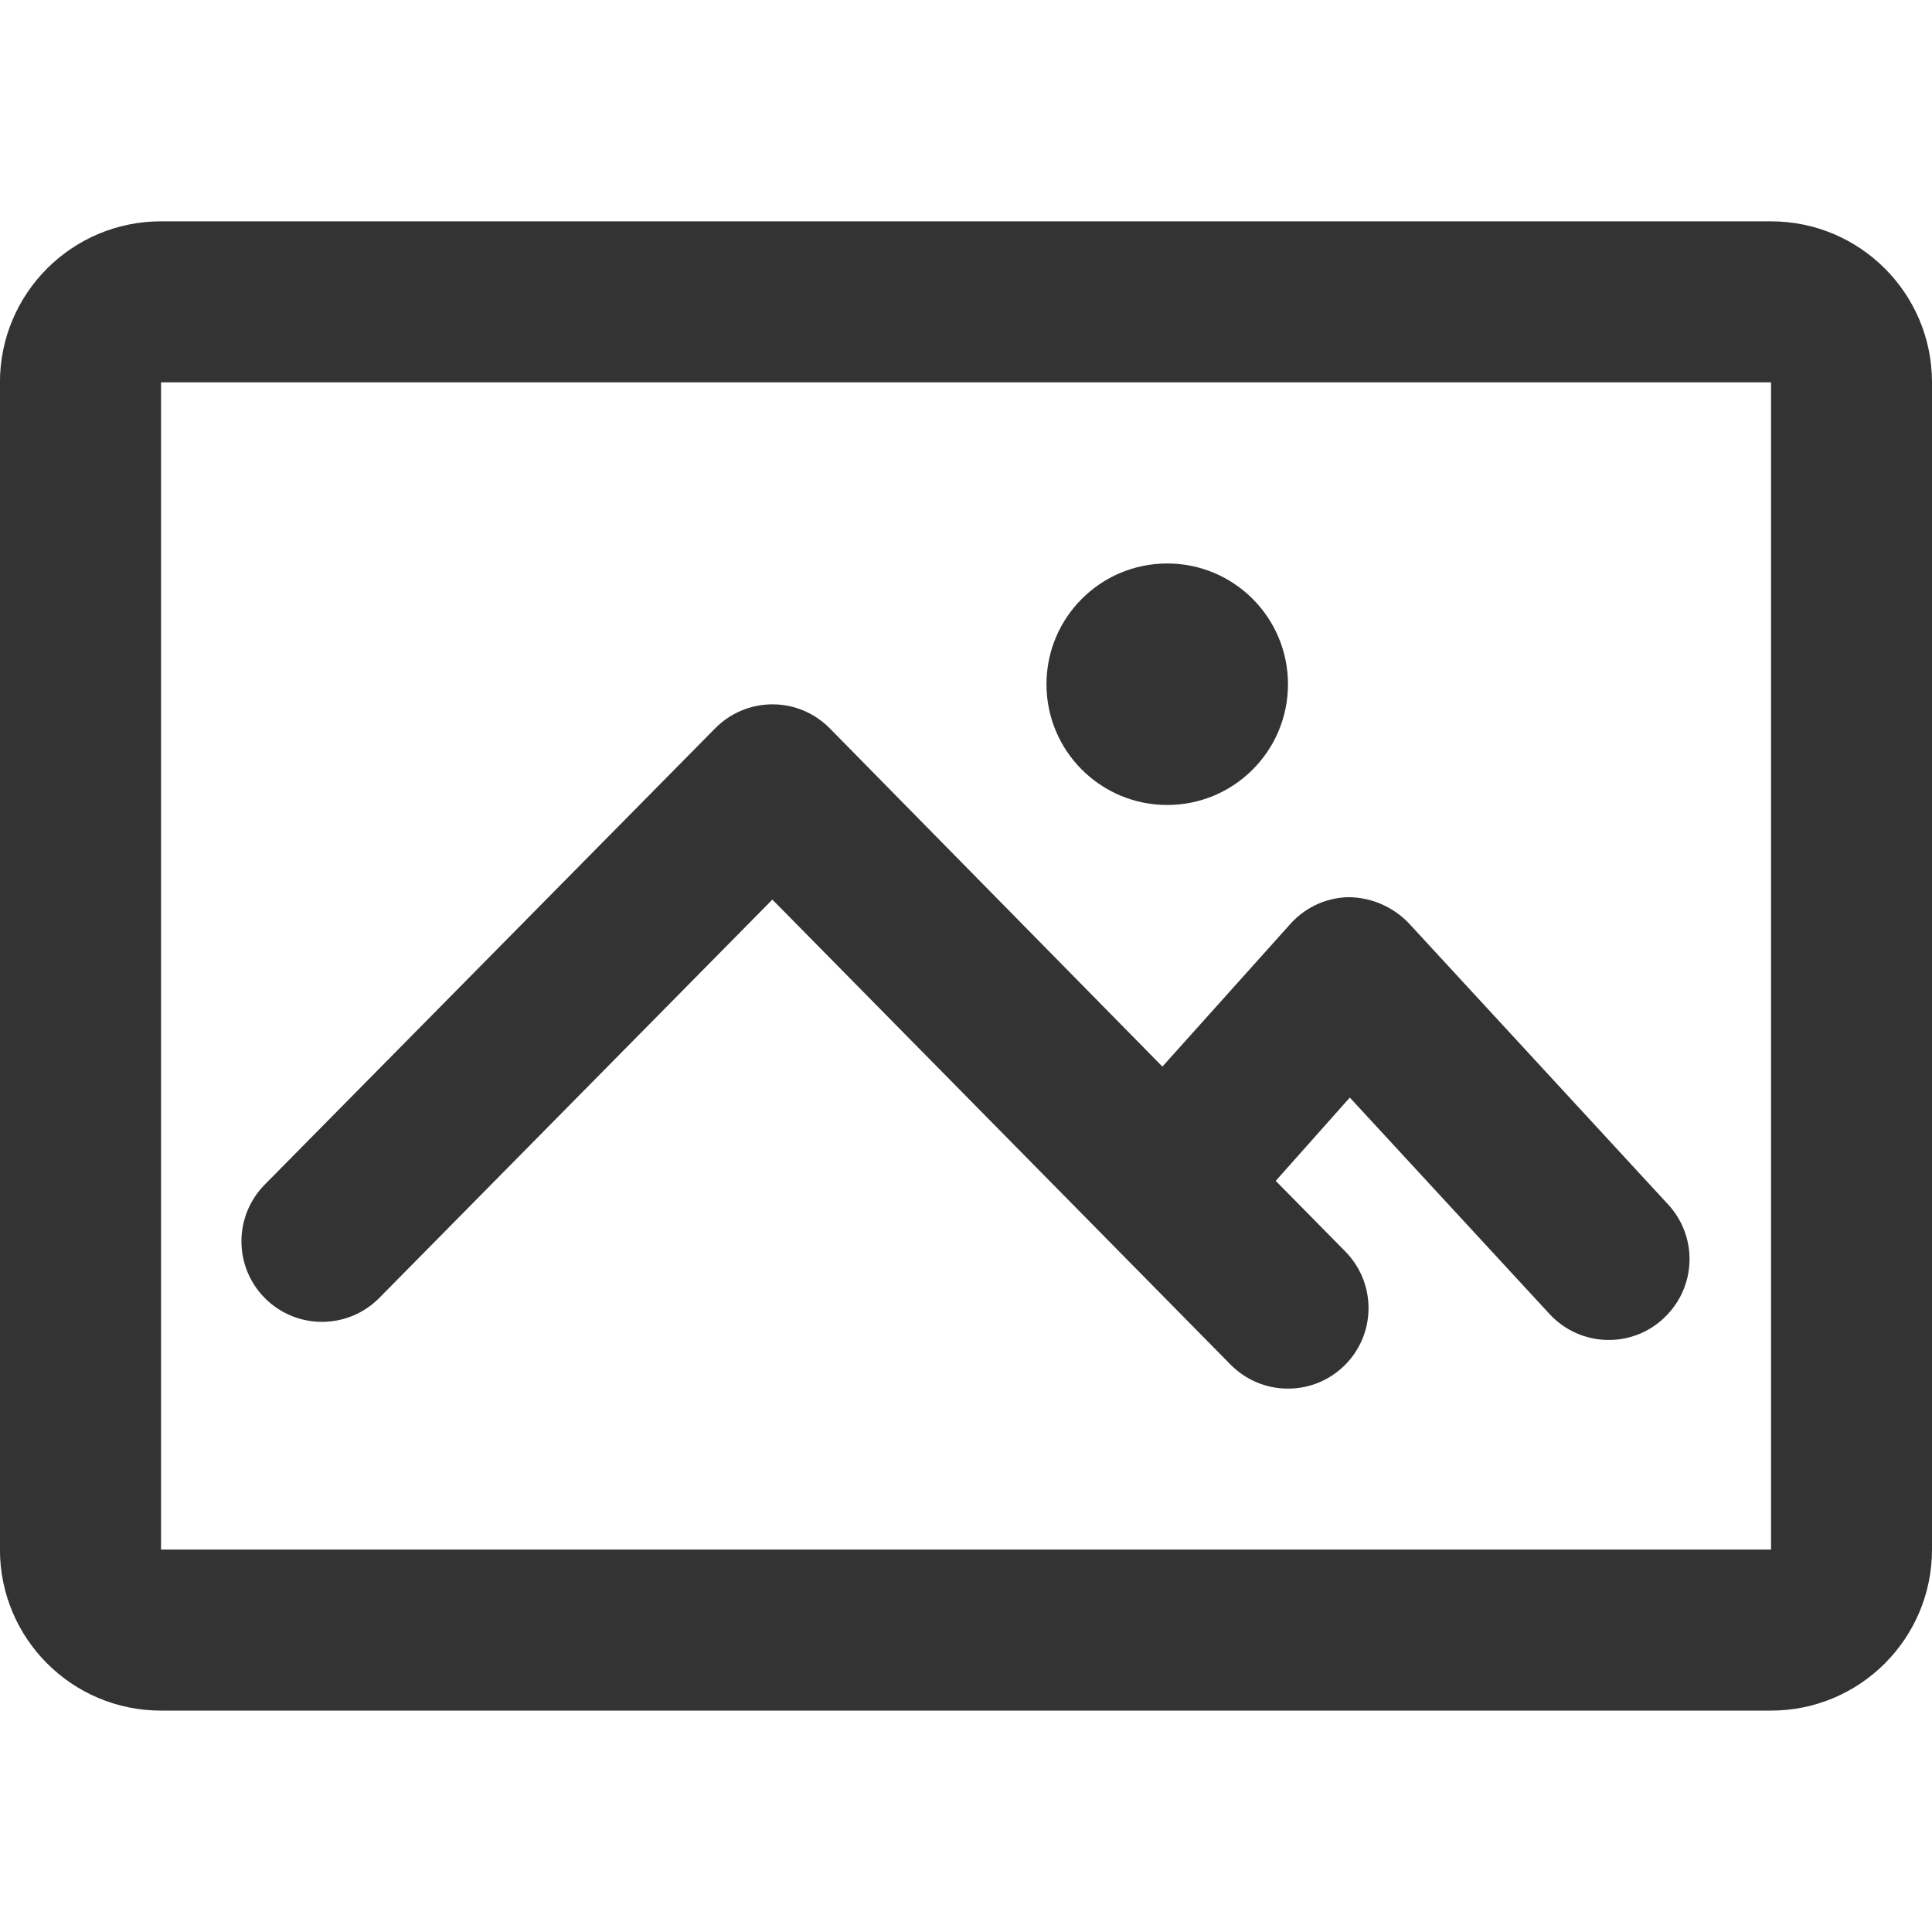
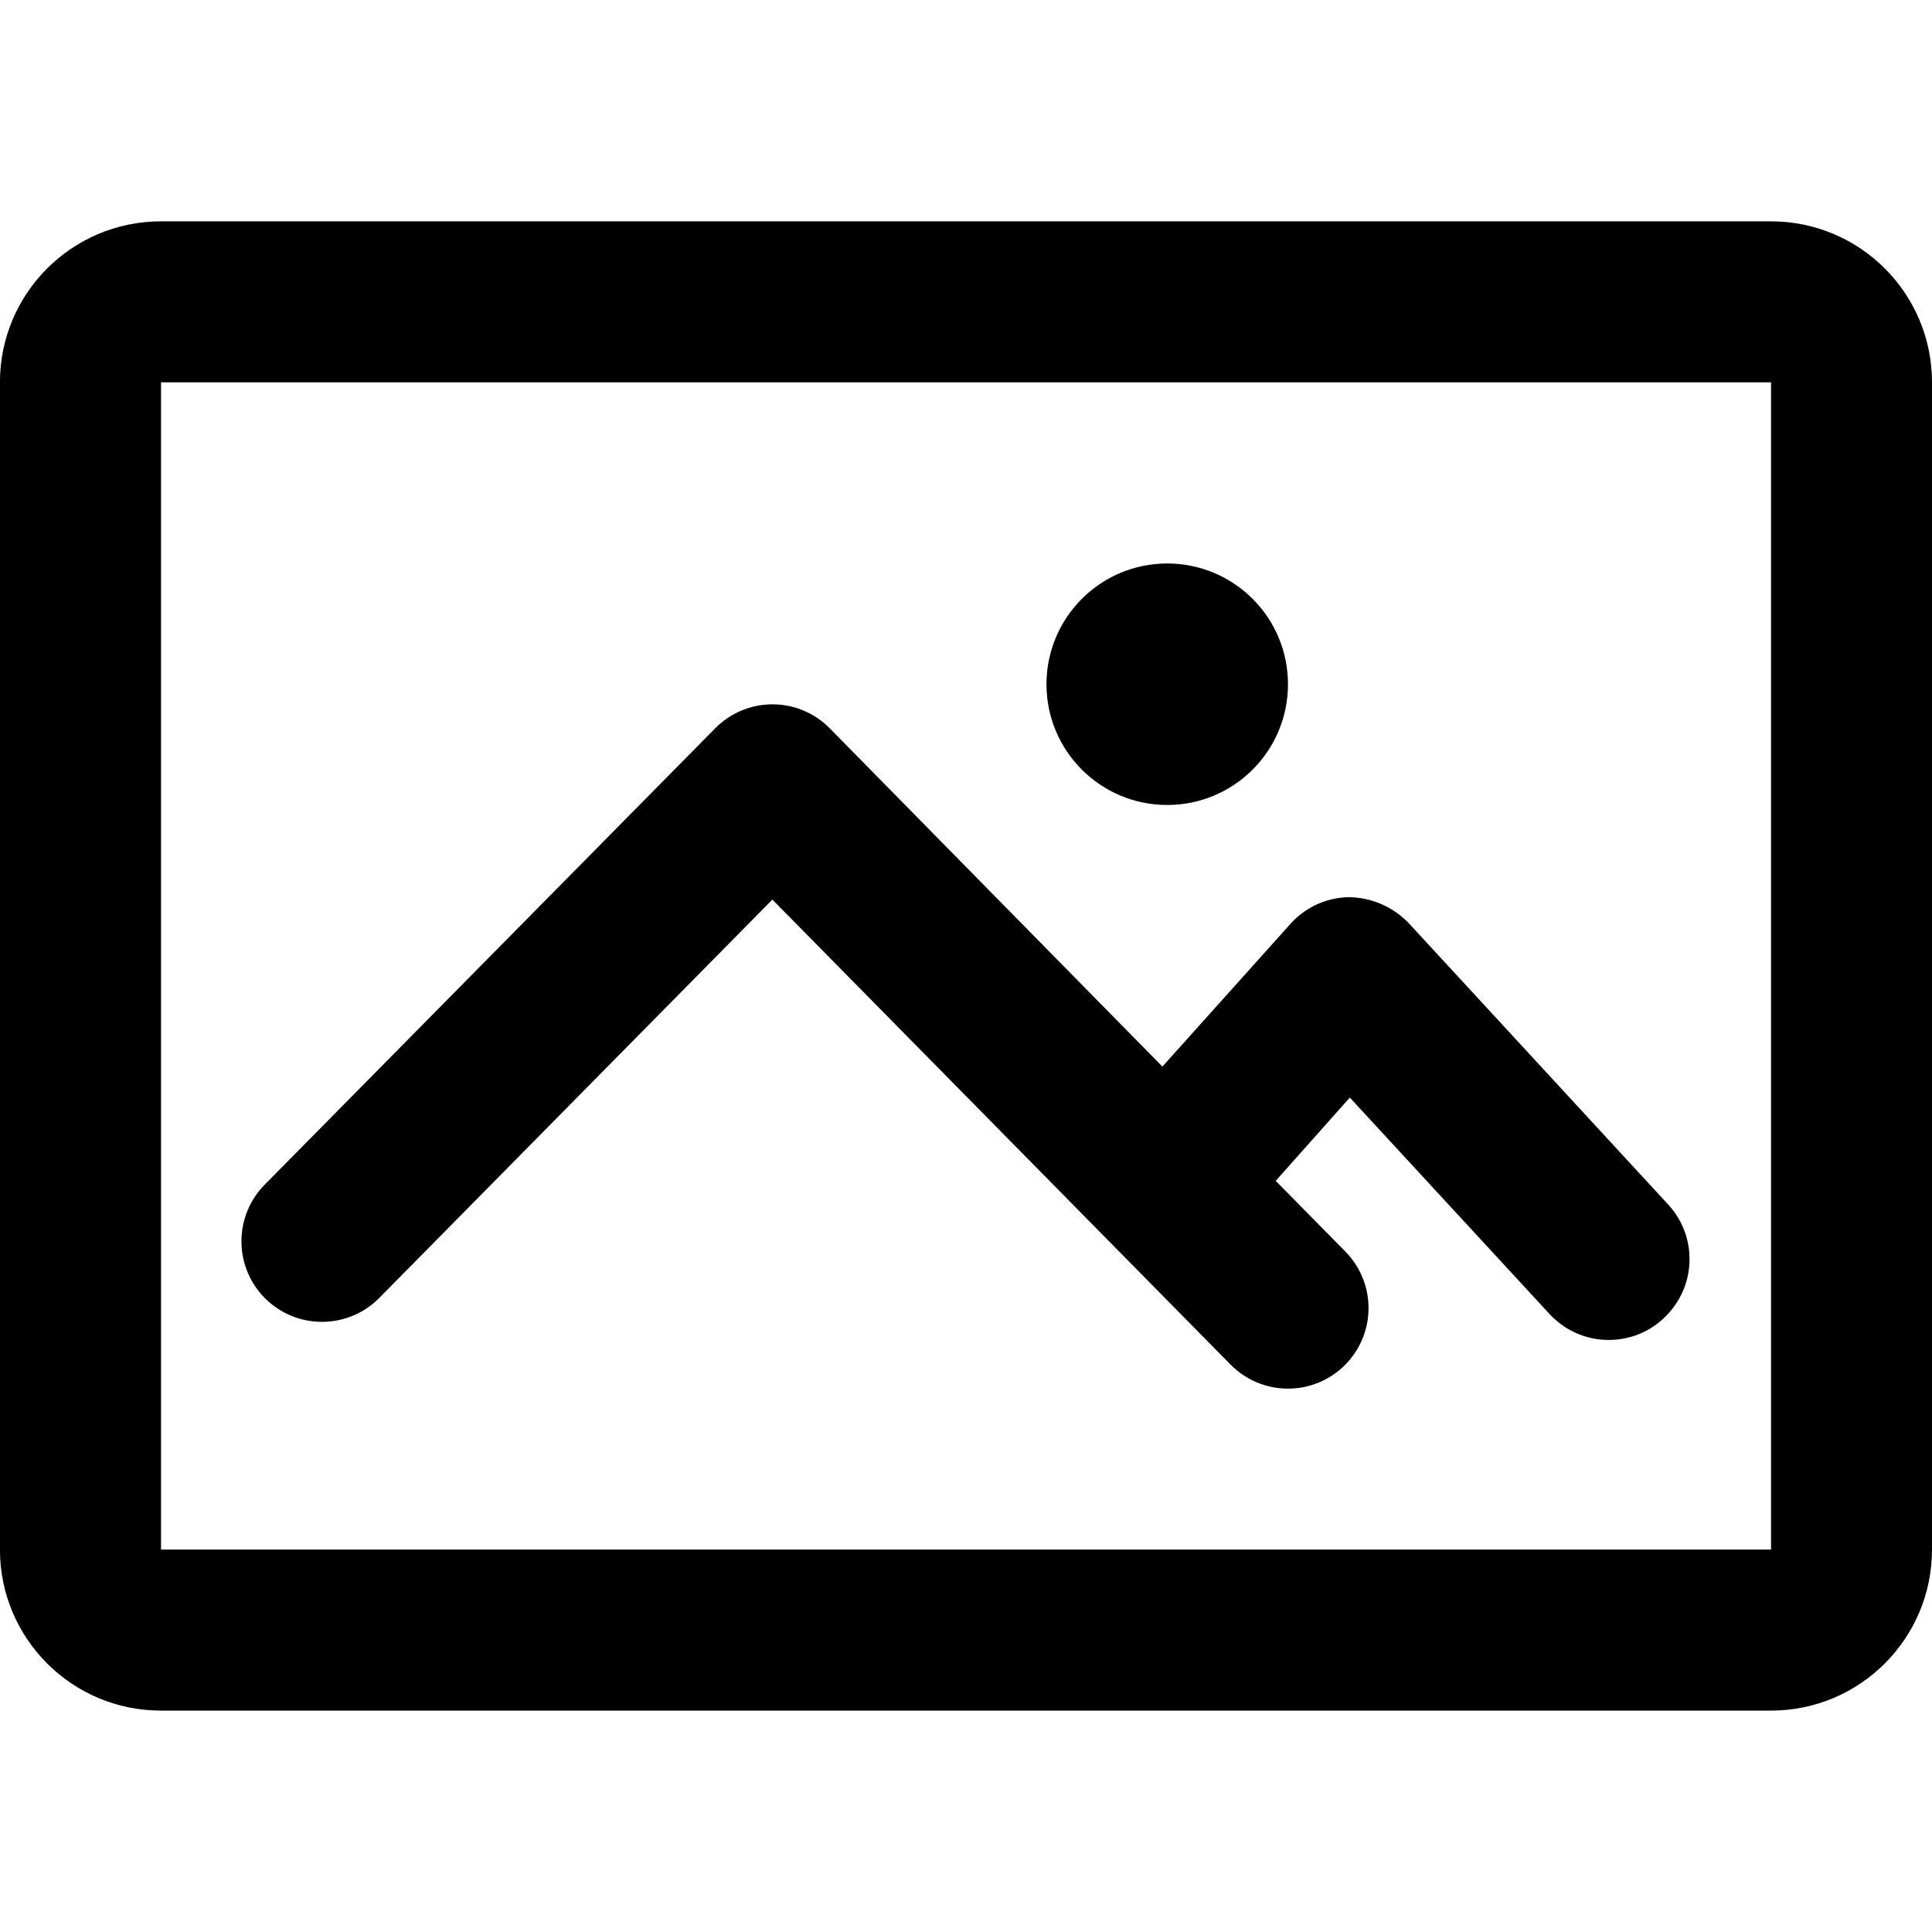
<svg xmlns="http://www.w3.org/2000/svg" version="1.1" width="32" height="32" viewBox="0 0 32 32">
-   <path fill="#333" d="M29.333 28.333h-26.667c-1.473 0-2.667-1.194-2.667-2.667v0-19.333c0-1.473 1.194-2.667 2.667-2.667v0h26.667c1.473 0 2.667 1.194 2.667 2.667v0 19.333c0 1.473-1.194 2.667-2.667 2.667v0zM2.667 6.333v19.333h26.667v-19.333zM27.547 21.843c-0.236 0.218-0.553 0.351-0.901 0.351-0.386 0-0.734-0.164-0.978-0.427l-0.001-0.001-3.31-3.587-1.227 1.38 1.153 1.17c0.237 0.241 0.384 0.572 0.384 0.937 0 0.737-0.597 1.334-1.334 1.334-0.372 0-0.708-0.152-0.95-0.397l-0-0-7.59-7.703-6.51 6.597c-0.242 0.245-0.578 0.397-0.95 0.397-0.737 0-1.334-0.597-1.334-1.334 0-0.365 0.147-0.696 0.384-0.937l-0 0 7.463-7.56c0.241-0.244 0.576-0.396 0.947-0.397h0c0 0 0.001 0 0.001 0 0.371 0 0.707 0.152 0.949 0.397l0 0 5.51 5.603 2.093-2.333c0.239-0.282 0.591-0.463 0.985-0.473l0.002-0c0.393 0.003 0.747 0.167 1 0.43l0 0 4.303 4.667c0.216 0.236 0.348 0.552 0.348 0.898 0 0.391-0.169 0.743-0.437 0.987l-0.001 0.001zM19.333 9.333c-1.105 0-2 0.895-2 2s0.895 2 2 2c1.105 0 2-0.895 2-2v0c0-1.105-0.895-2-2-2v0z" />
+   <path d="M29.333 28.333h-26.667c-1.473 0-2.667-1.194-2.667-2.667v0-19.333c0-1.473 1.194-2.667 2.667-2.667v0h26.667c1.473 0 2.667 1.194 2.667 2.667v0 19.333c0 1.473-1.194 2.667-2.667 2.667v0zM2.667 6.333v19.333h26.667v-19.333zM27.547 21.843c-0.236 0.218-0.553 0.351-0.901 0.351-0.386 0-0.734-0.164-0.978-0.427l-0.001-0.001-3.31-3.587-1.227 1.38 1.153 1.17c0.237 0.241 0.384 0.572 0.384 0.937 0 0.737-0.597 1.334-1.334 1.334-0.372 0-0.708-0.152-0.95-0.397l-0-0-7.59-7.703-6.51 6.597c-0.242 0.245-0.578 0.397-0.95 0.397-0.737 0-1.334-0.597-1.334-1.334 0-0.365 0.147-0.696 0.384-0.937l-0 0 7.463-7.56c0.241-0.244 0.576-0.396 0.947-0.397h0c0 0 0.001 0 0.001 0 0.371 0 0.707 0.152 0.949 0.397l0 0 5.51 5.603 2.093-2.333c0.239-0.282 0.591-0.463 0.985-0.473l0.002-0c0.393 0.003 0.747 0.167 1 0.43l0 0 4.303 4.667c0.216 0.236 0.348 0.552 0.348 0.898 0 0.391-0.169 0.743-0.437 0.987l-0.001 0.001zM19.333 9.333c-1.105 0-2 0.895-2 2s0.895 2 2 2c1.105 0 2-0.895 2-2v0c0-1.105-0.895-2-2-2v0z" />
</svg>
